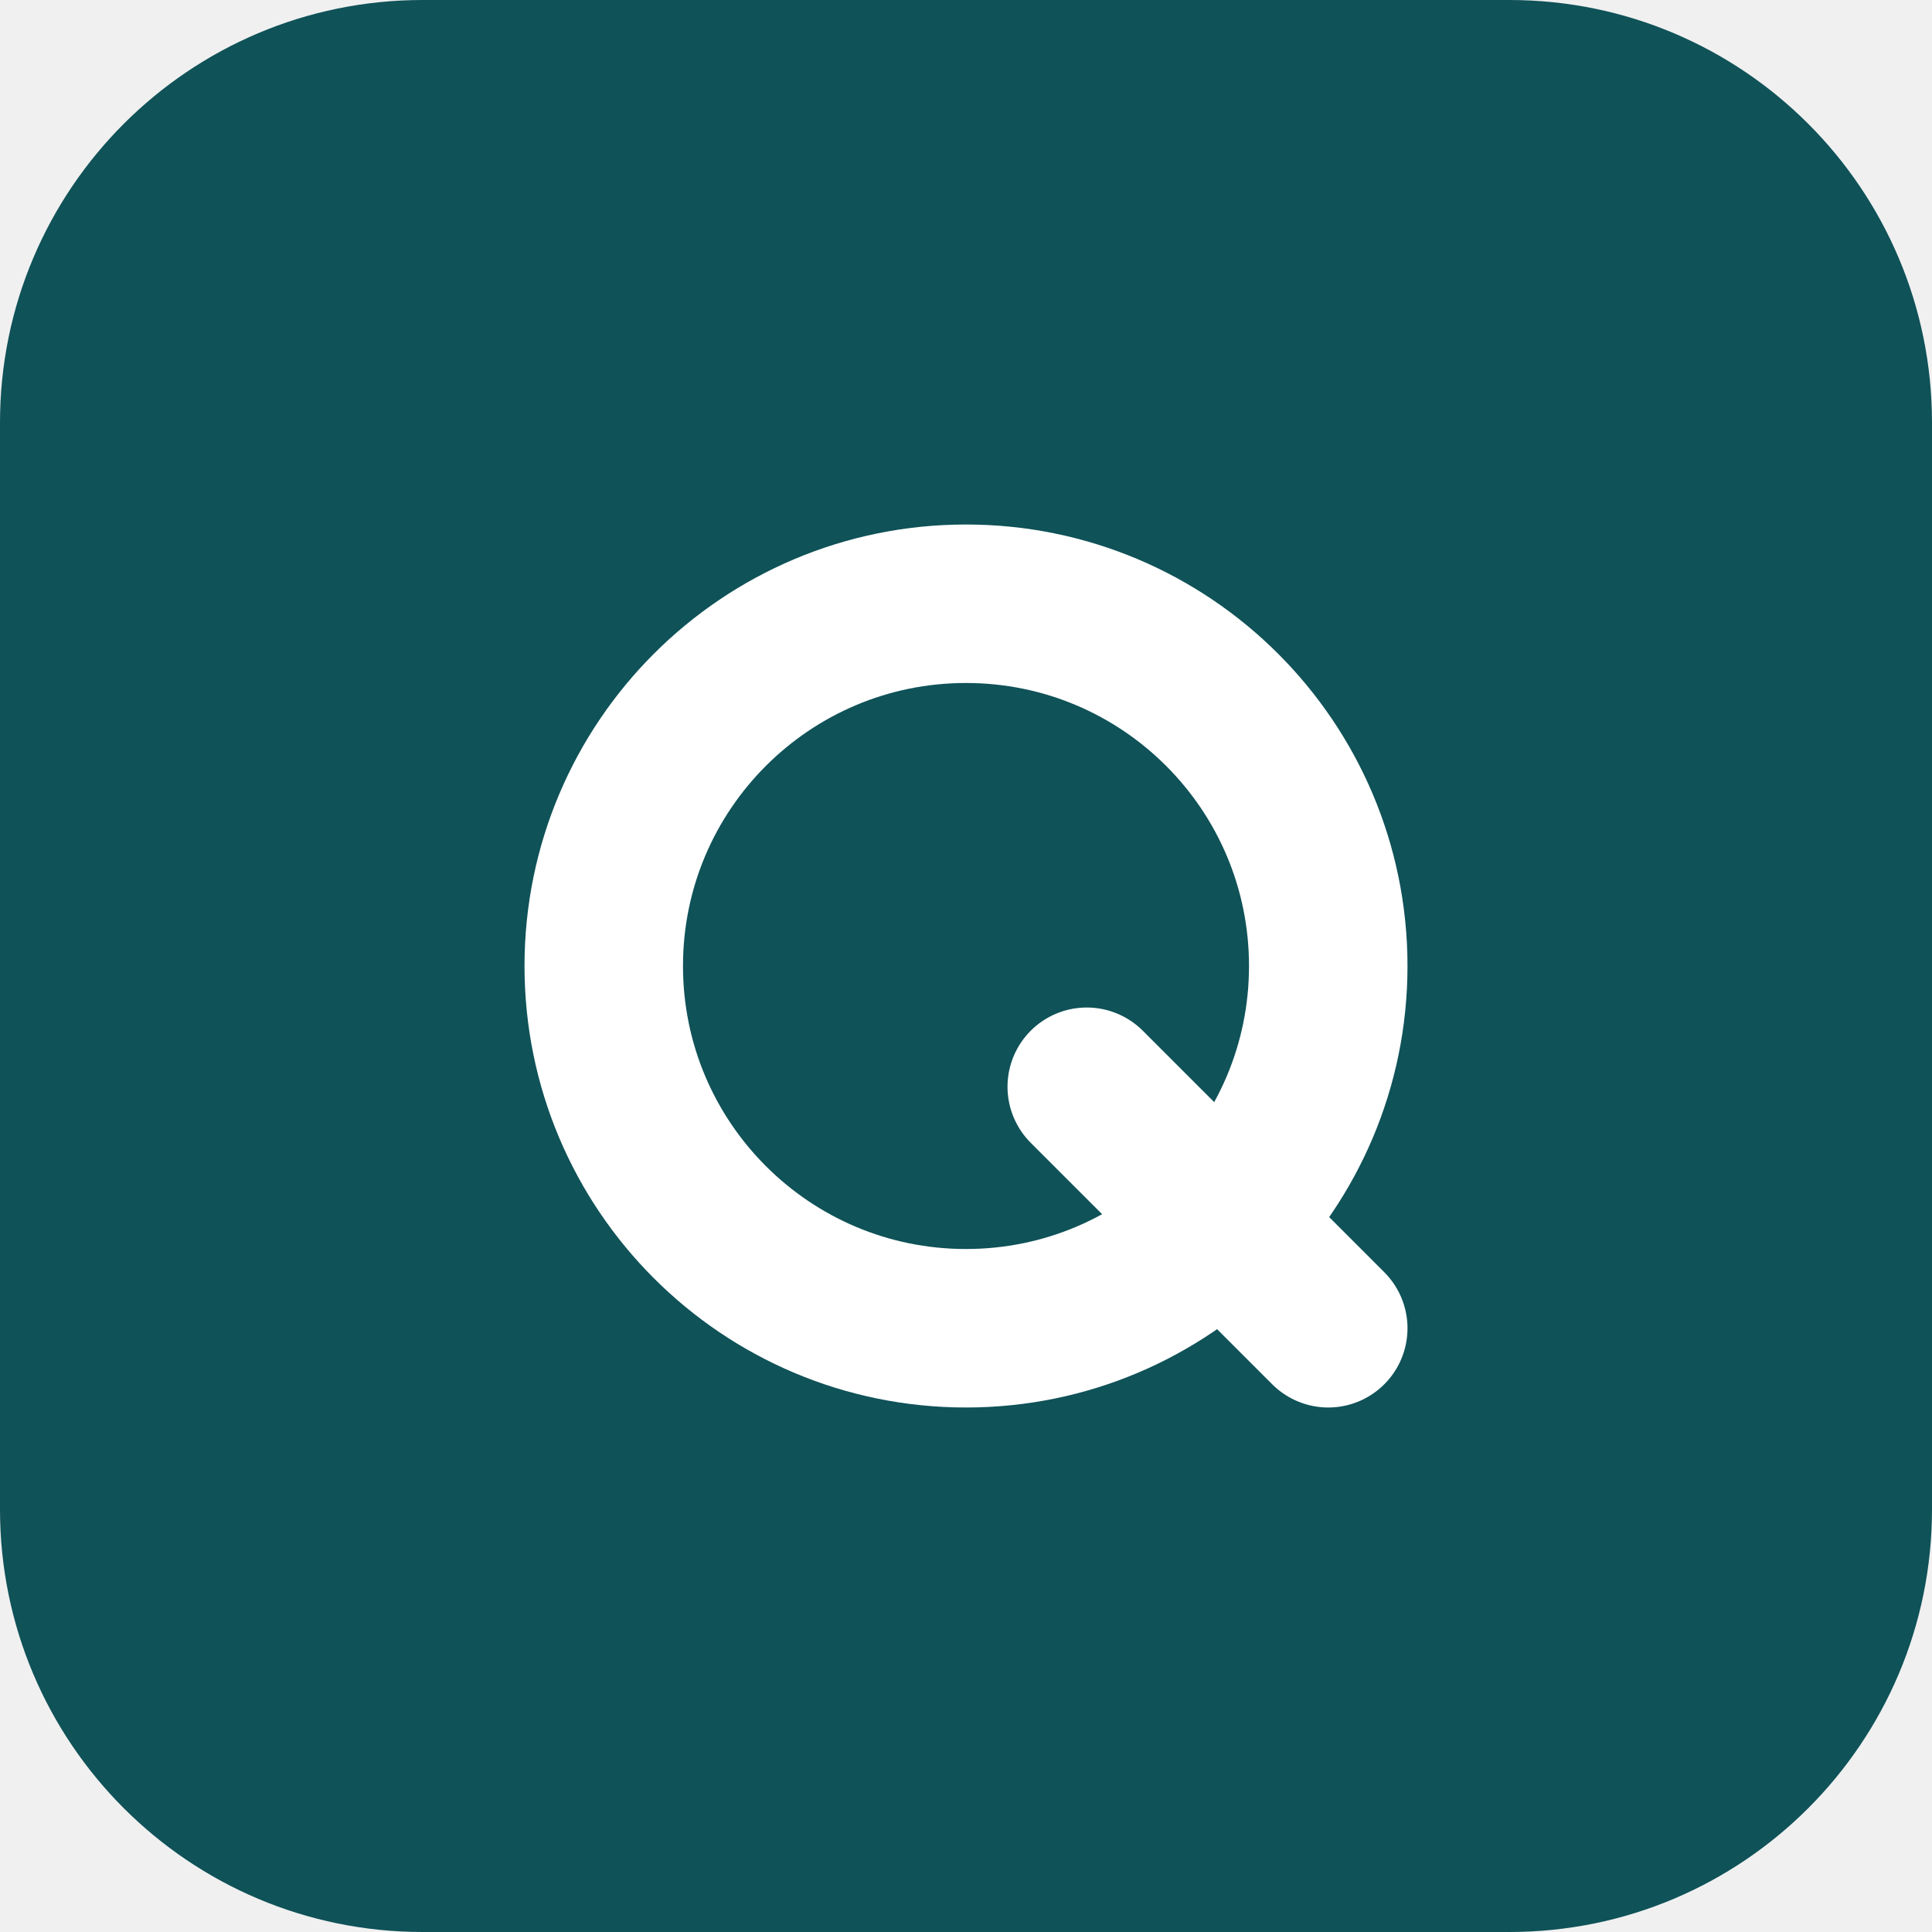
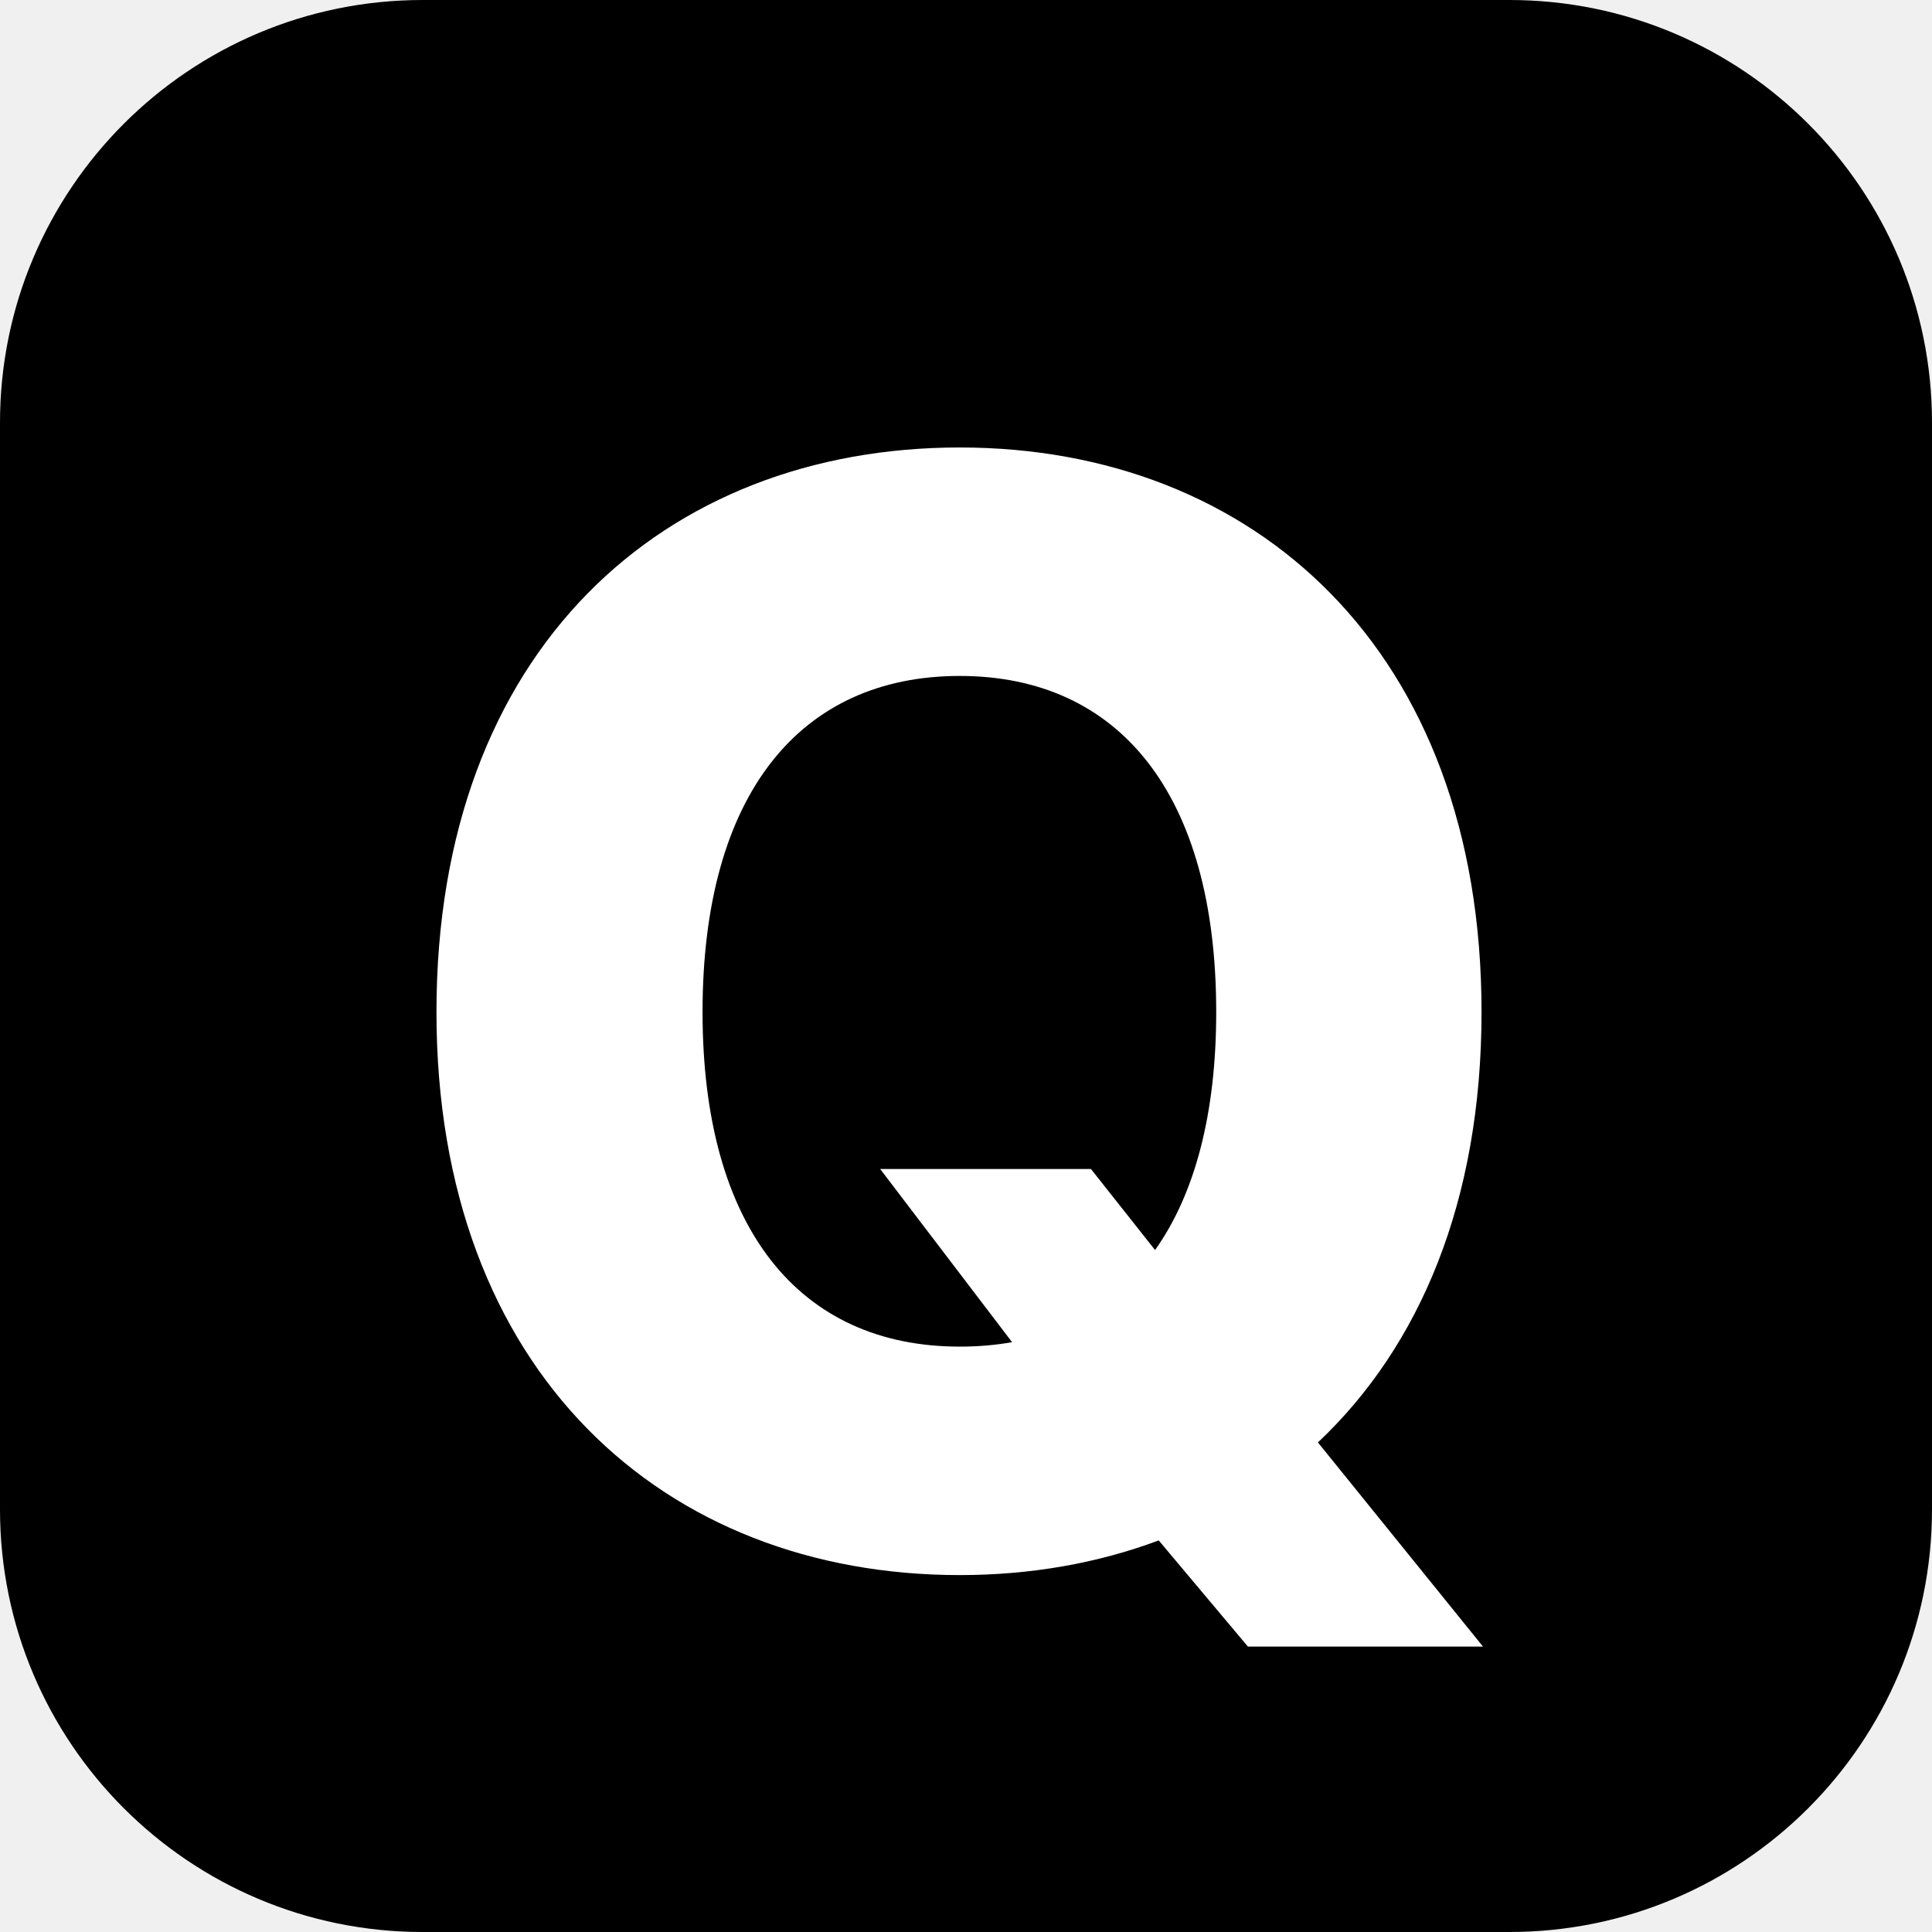
- <svg xmlns="http://www.w3.org/2000/svg" width="512" height="512" viewBox="0 0 512 512" fill="none">
-   <rect width="512" height="512" rx="112" fill="#0F5258" />
-   <g fill="none" stroke="#FFFFFF" stroke-width="42" stroke-linecap="round" stroke-linejoin="round">
-     <path d="M160 256a96 96 0 1 1 192 0a96 96 0 1 1-192 0" />
-     <path d="M288 288l64 64" />
-   </g>
+ <svg xmlns="http://www.w3.org/2000/svg" width="512" height="512" viewBox="0 0 512 512">
+   <rect width="512" height="512" rx="112" fill="#000000" />
+   <text x="256" y="268" text-anchor="middle" dominant-baseline="central" font-family="system-ui, -apple-system, sans-serif" font-weight="800" font-size="400" fill="#FFFFFF">Q</text>
</svg>
